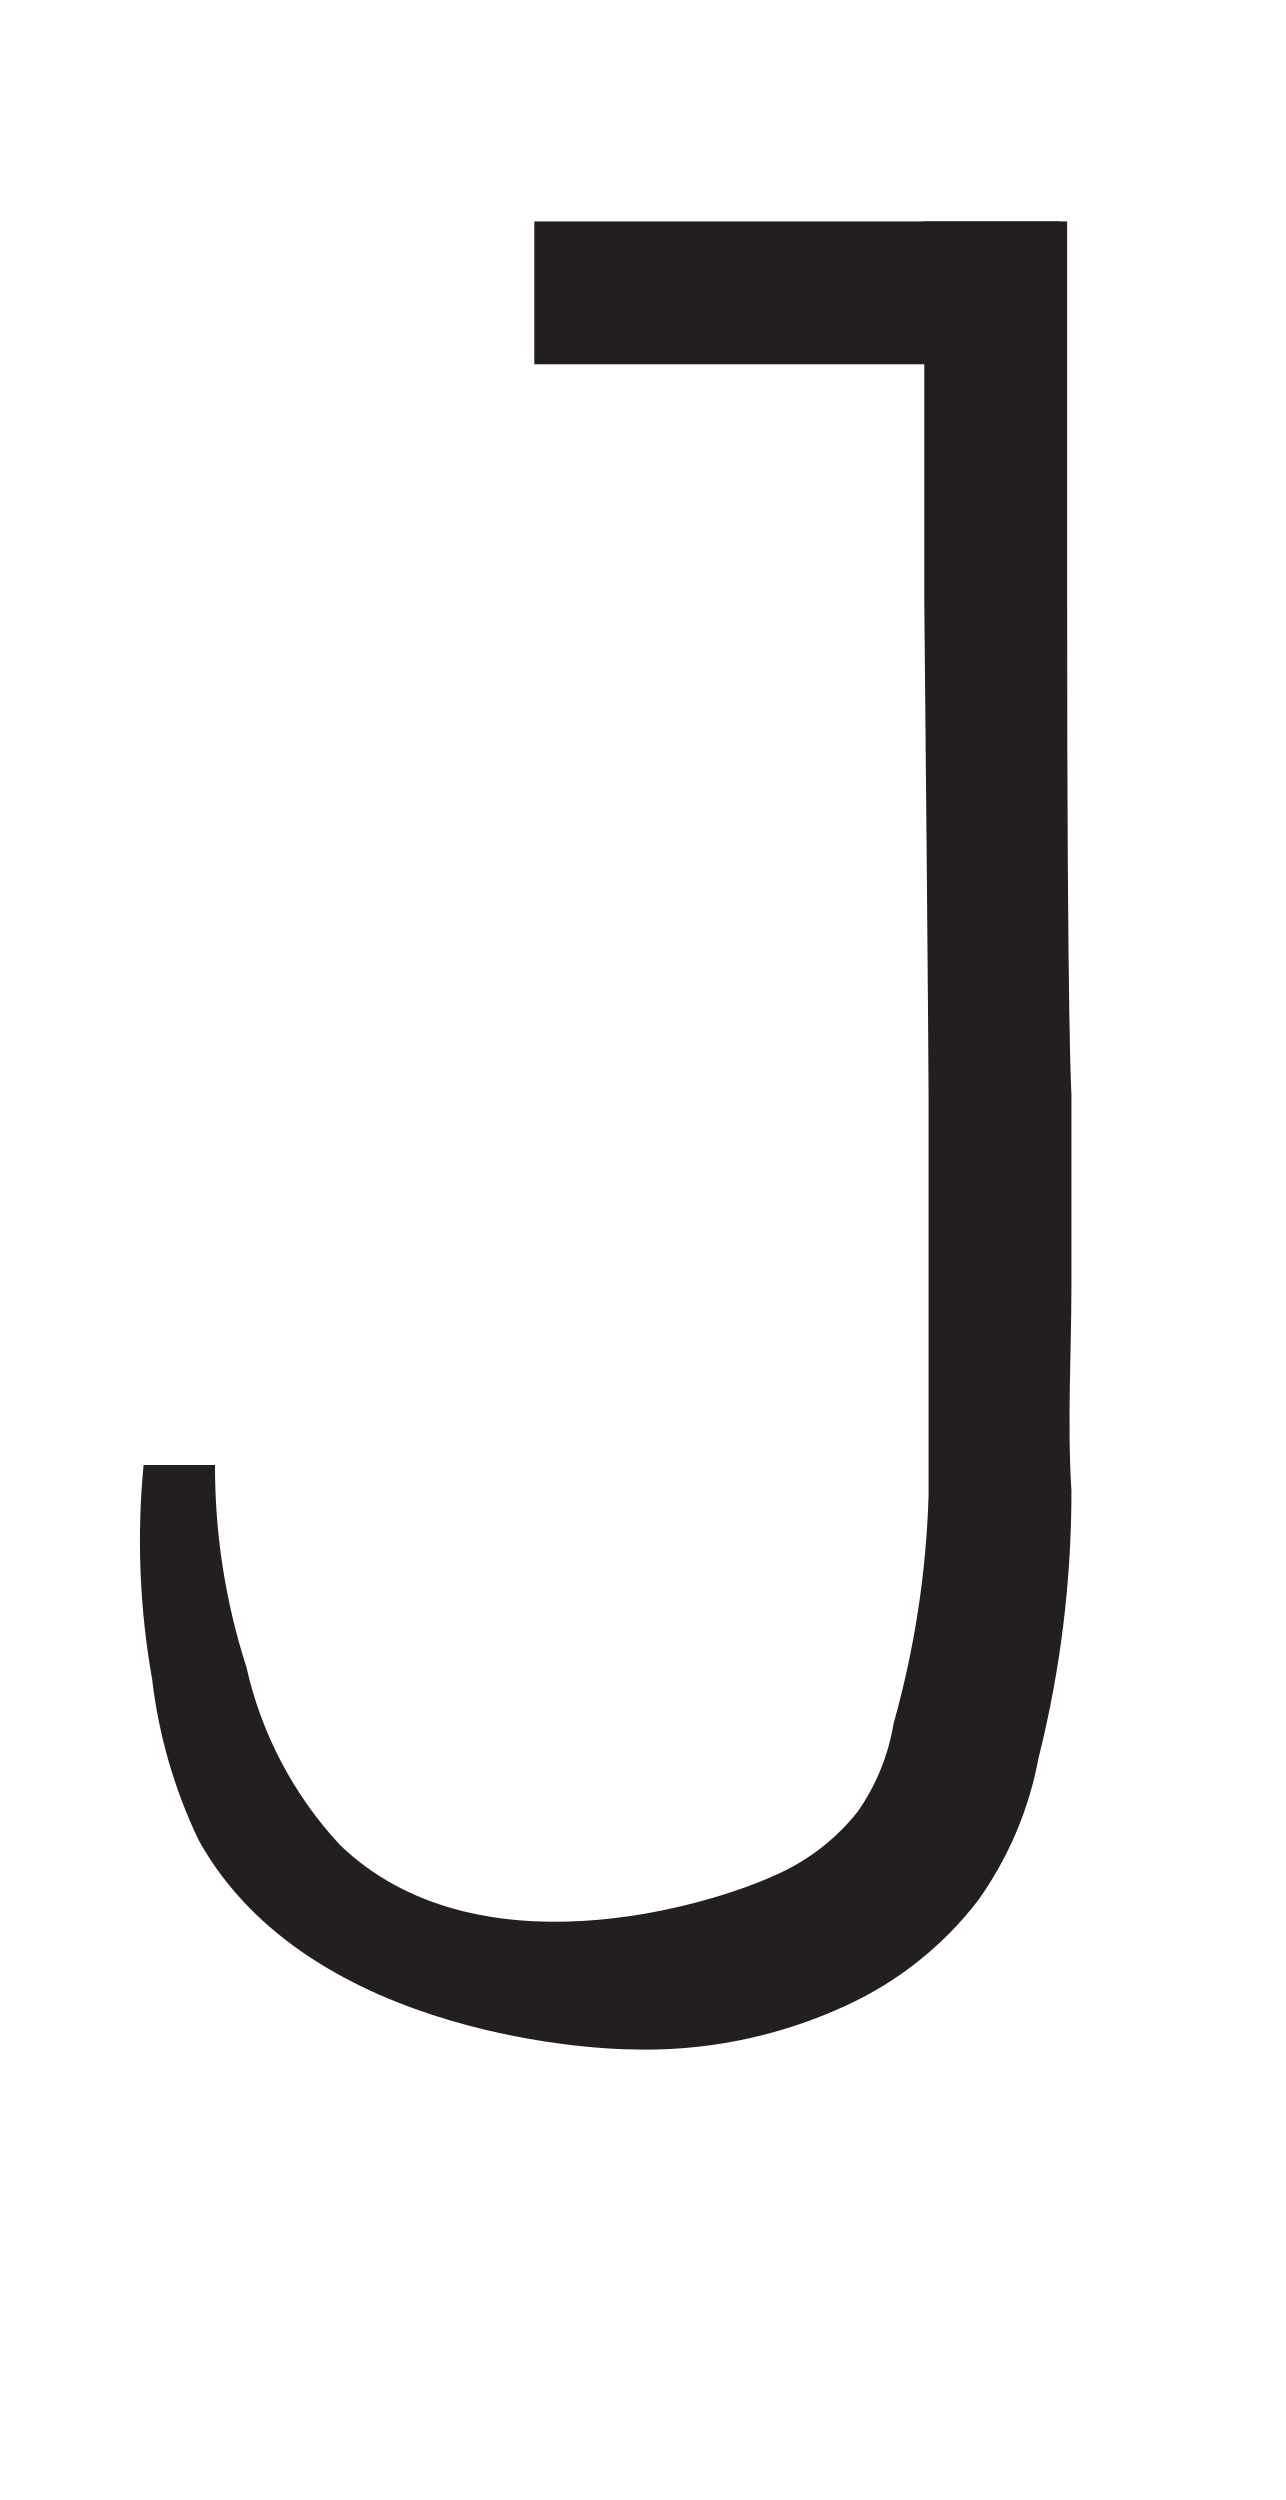
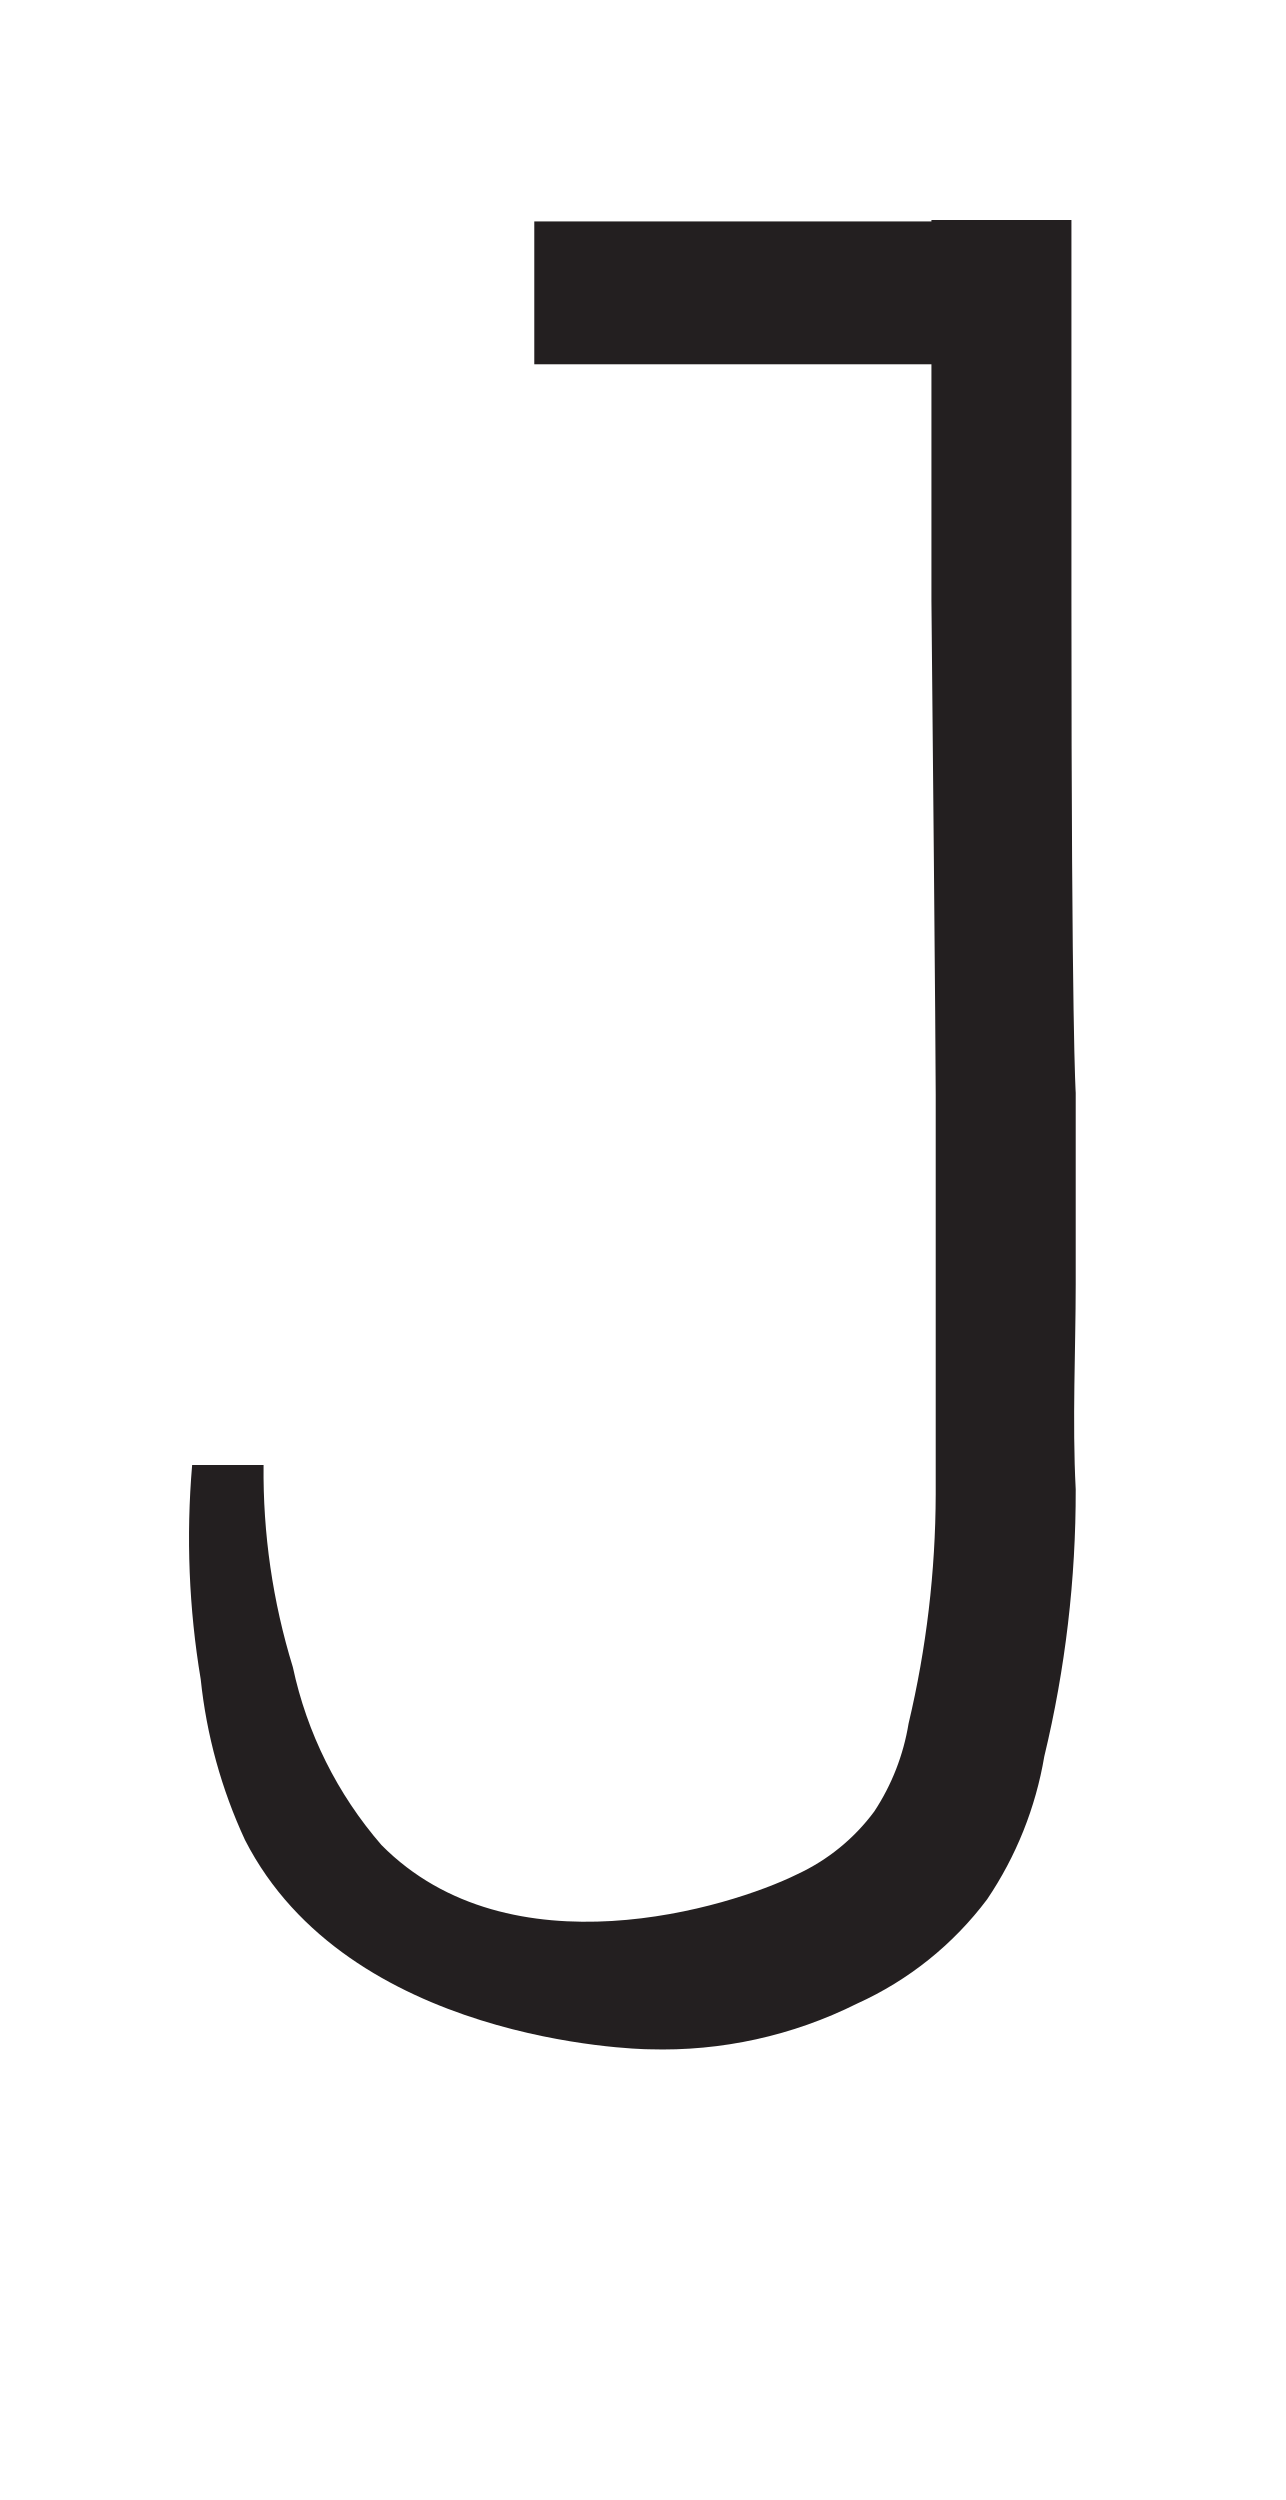
<svg xmlns="http://www.w3.org/2000/svg" viewBox="0 0 18 35">
  <defs>
    <style>.a{fill:#231f20;}</style>
  </defs>
-   <path class="a" d="M8.78,28.69c-.2,0-4.44-.11-6-2.93a7.13,7.13,0,0,1-.65-2.25,11.1,11.1,0,0,1-.12-3l1,0a9.16,9.16,0,0,0,.44,2.83,5.39,5.39,0,0,0,1.31,2.49c1.89,1.82,5.11.88,6.12.41a3,3,0,0,0,1.13-.88,3,3,0,0,0,.5-1.23A13.27,13.27,0,0,0,13,20.94c0-1,0-2,0-3s0-1.73,0-2.6c0,0,0-.77-.06-6.91,0-2.27,0-4.13,0-5.33h2c0,1.2,0,3.05,0,5.32,0,6.1.06,6.89.06,6.9,0,.89,0,1.78,0,2.68s-.06,1.92,0,2.87a15.3,15.3,0,0,1-.46,3.74,5,5,0,0,1-.85,2,4.91,4.91,0,0,1-1.85,1.47A6.68,6.68,0,0,1,8.78,28.69Z" />
+   <path class="a" d="M9.09,28.69c-.19,0-4.22-.11-5.66-2.93a7.09,7.09,0,0,1-.62-2.25,12,12,0,0,1-.12-3l1,0a9.28,9.28,0,0,0,.41,2.83,5.58,5.58,0,0,0,1.24,2.49c1.8,1.82,4.87.88,5.82.41a2.81,2.81,0,0,0,1.08-.88,3.16,3.16,0,0,0,.48-1.23,14.07,14.07,0,0,0,.38-3.21c0-1,0-2,0-3s0-1.73,0-2.6c0,0,0-.77-.06-6.91,0-2.27,0-4.13,0-5.33H15c0,1.2,0,3.05,0,5.32,0,6.1.06,6.89.06,6.9,0,.89,0,1.78,0,2.68s-.05,1.92,0,2.87a15.83,15.83,0,0,1-.44,3.74,5.08,5.08,0,0,1-.8,2A4.69,4.69,0,0,1,12,28.05,6.09,6.09,0,0,1,9.09,28.69Z" />
  <rect class="a" x="7.48" y="3.1" width="7.35" height="2" />
</svg>
